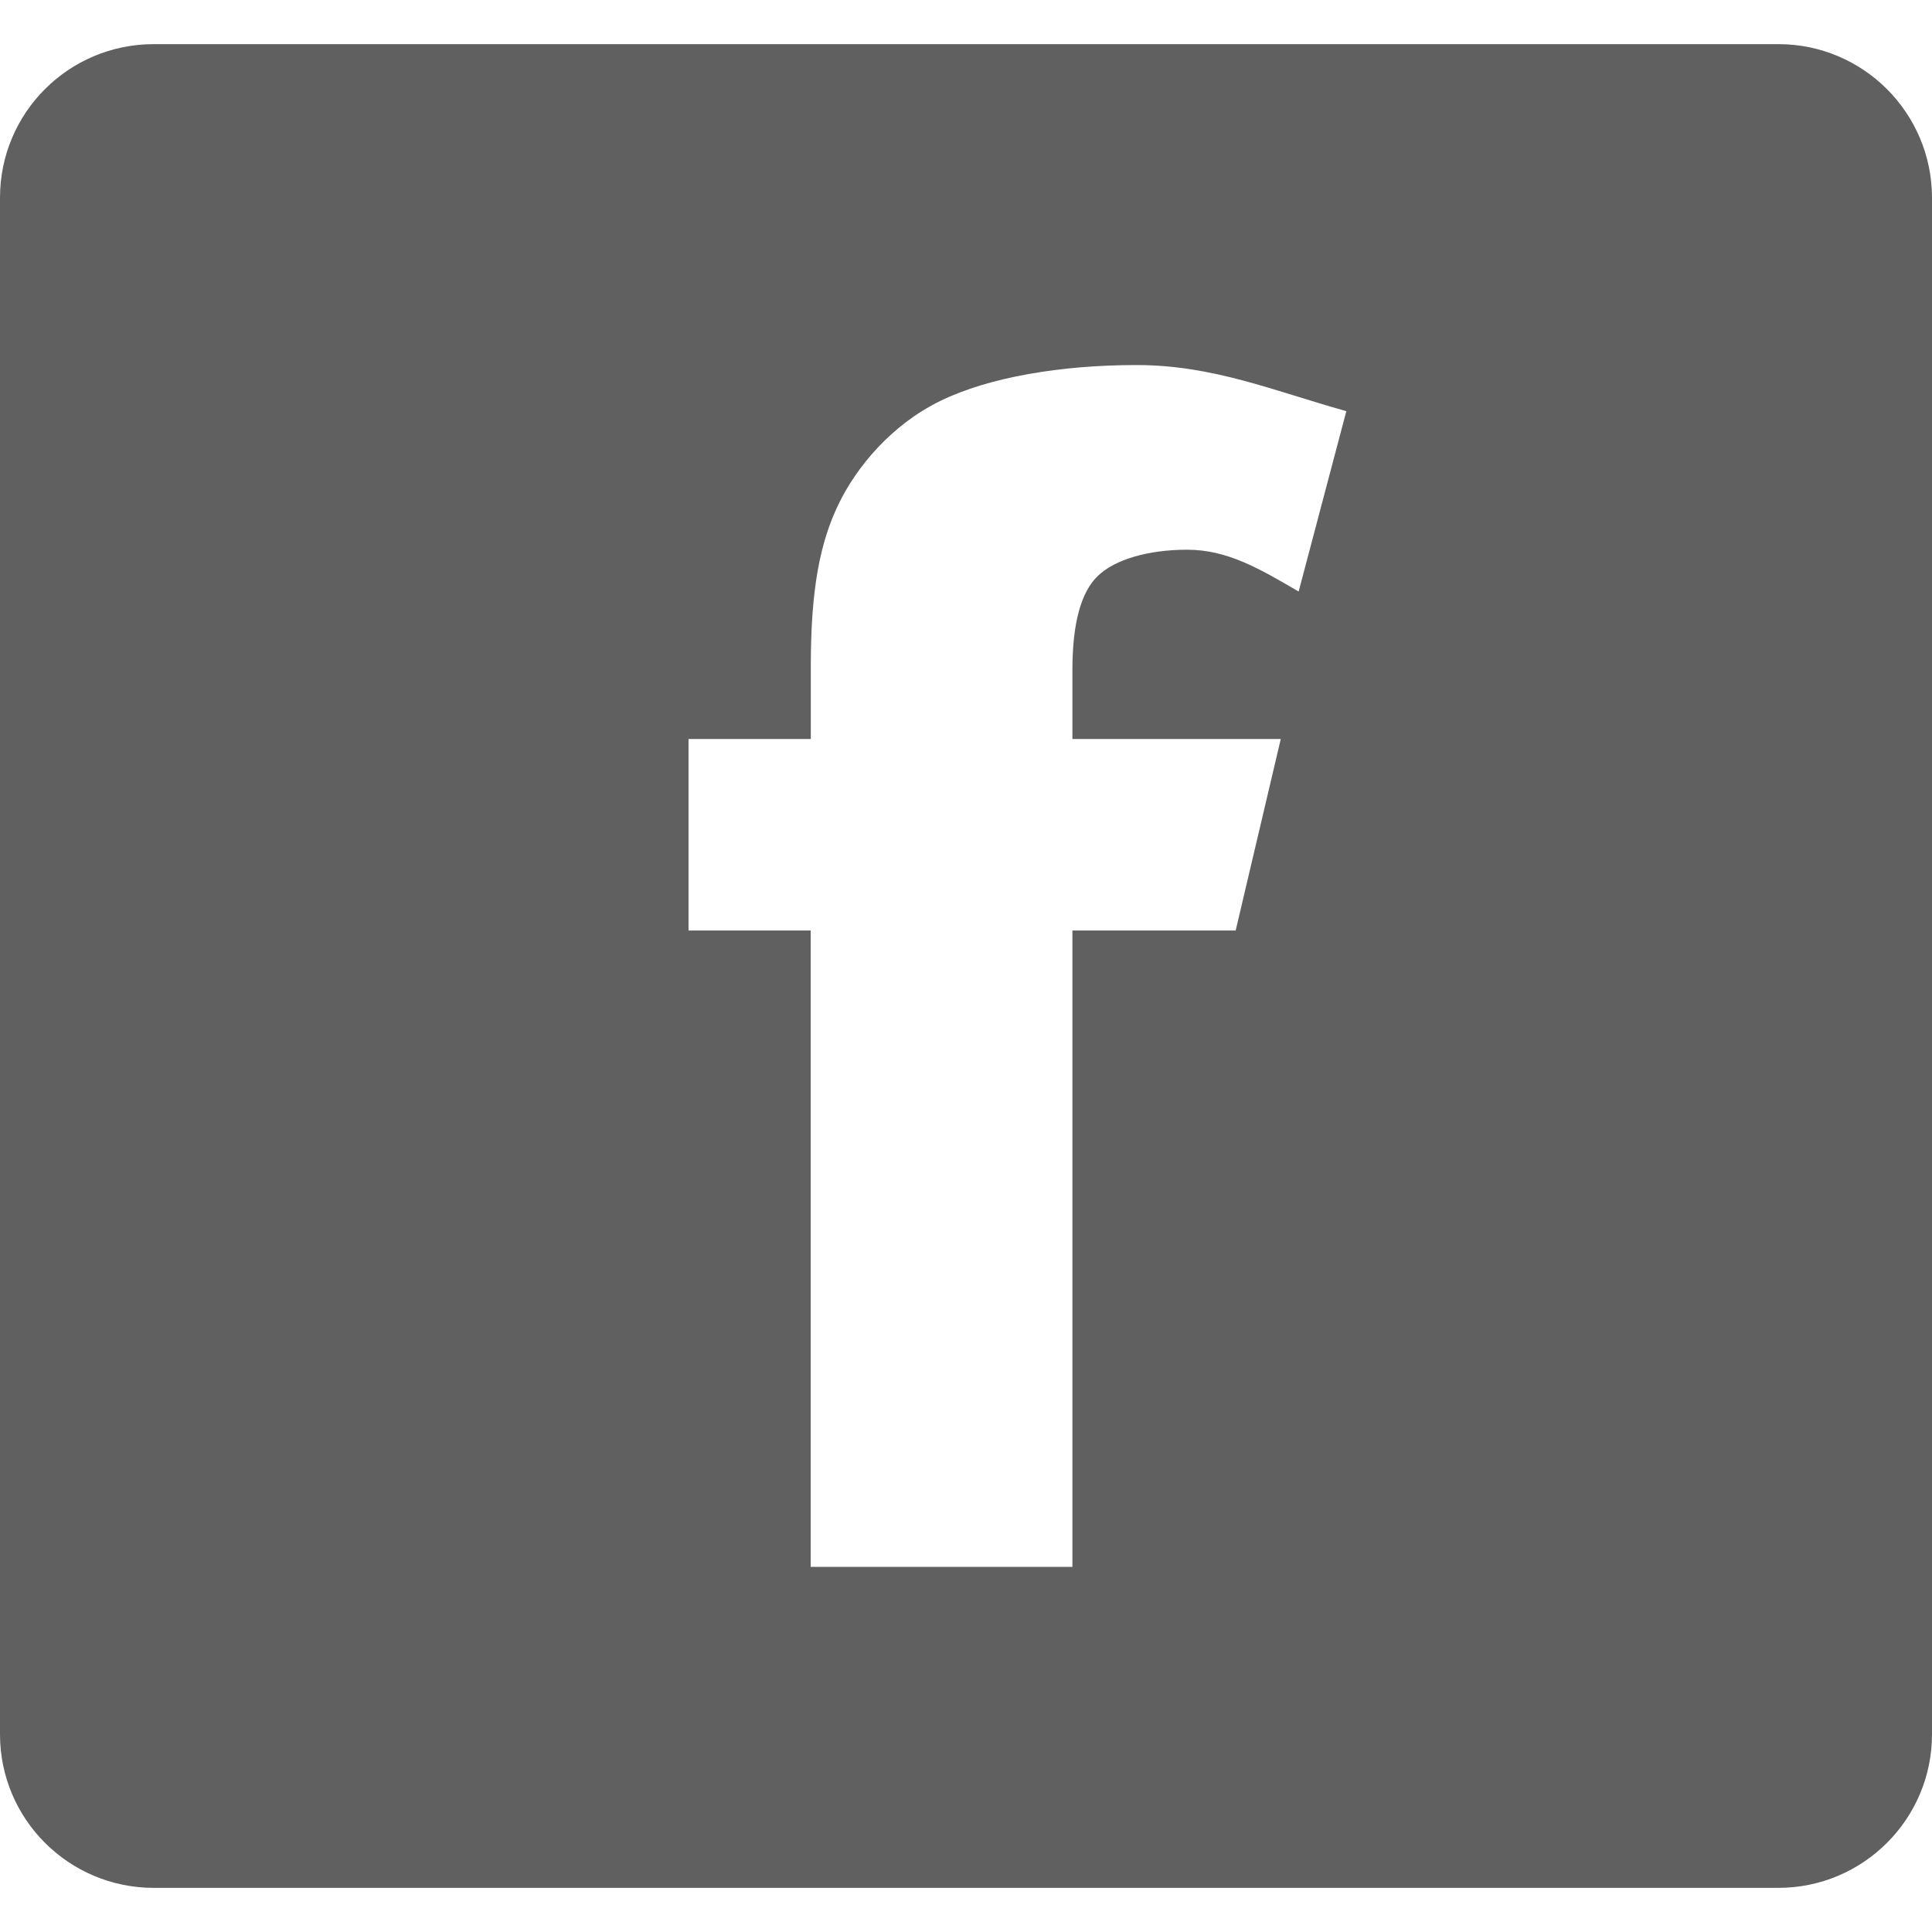
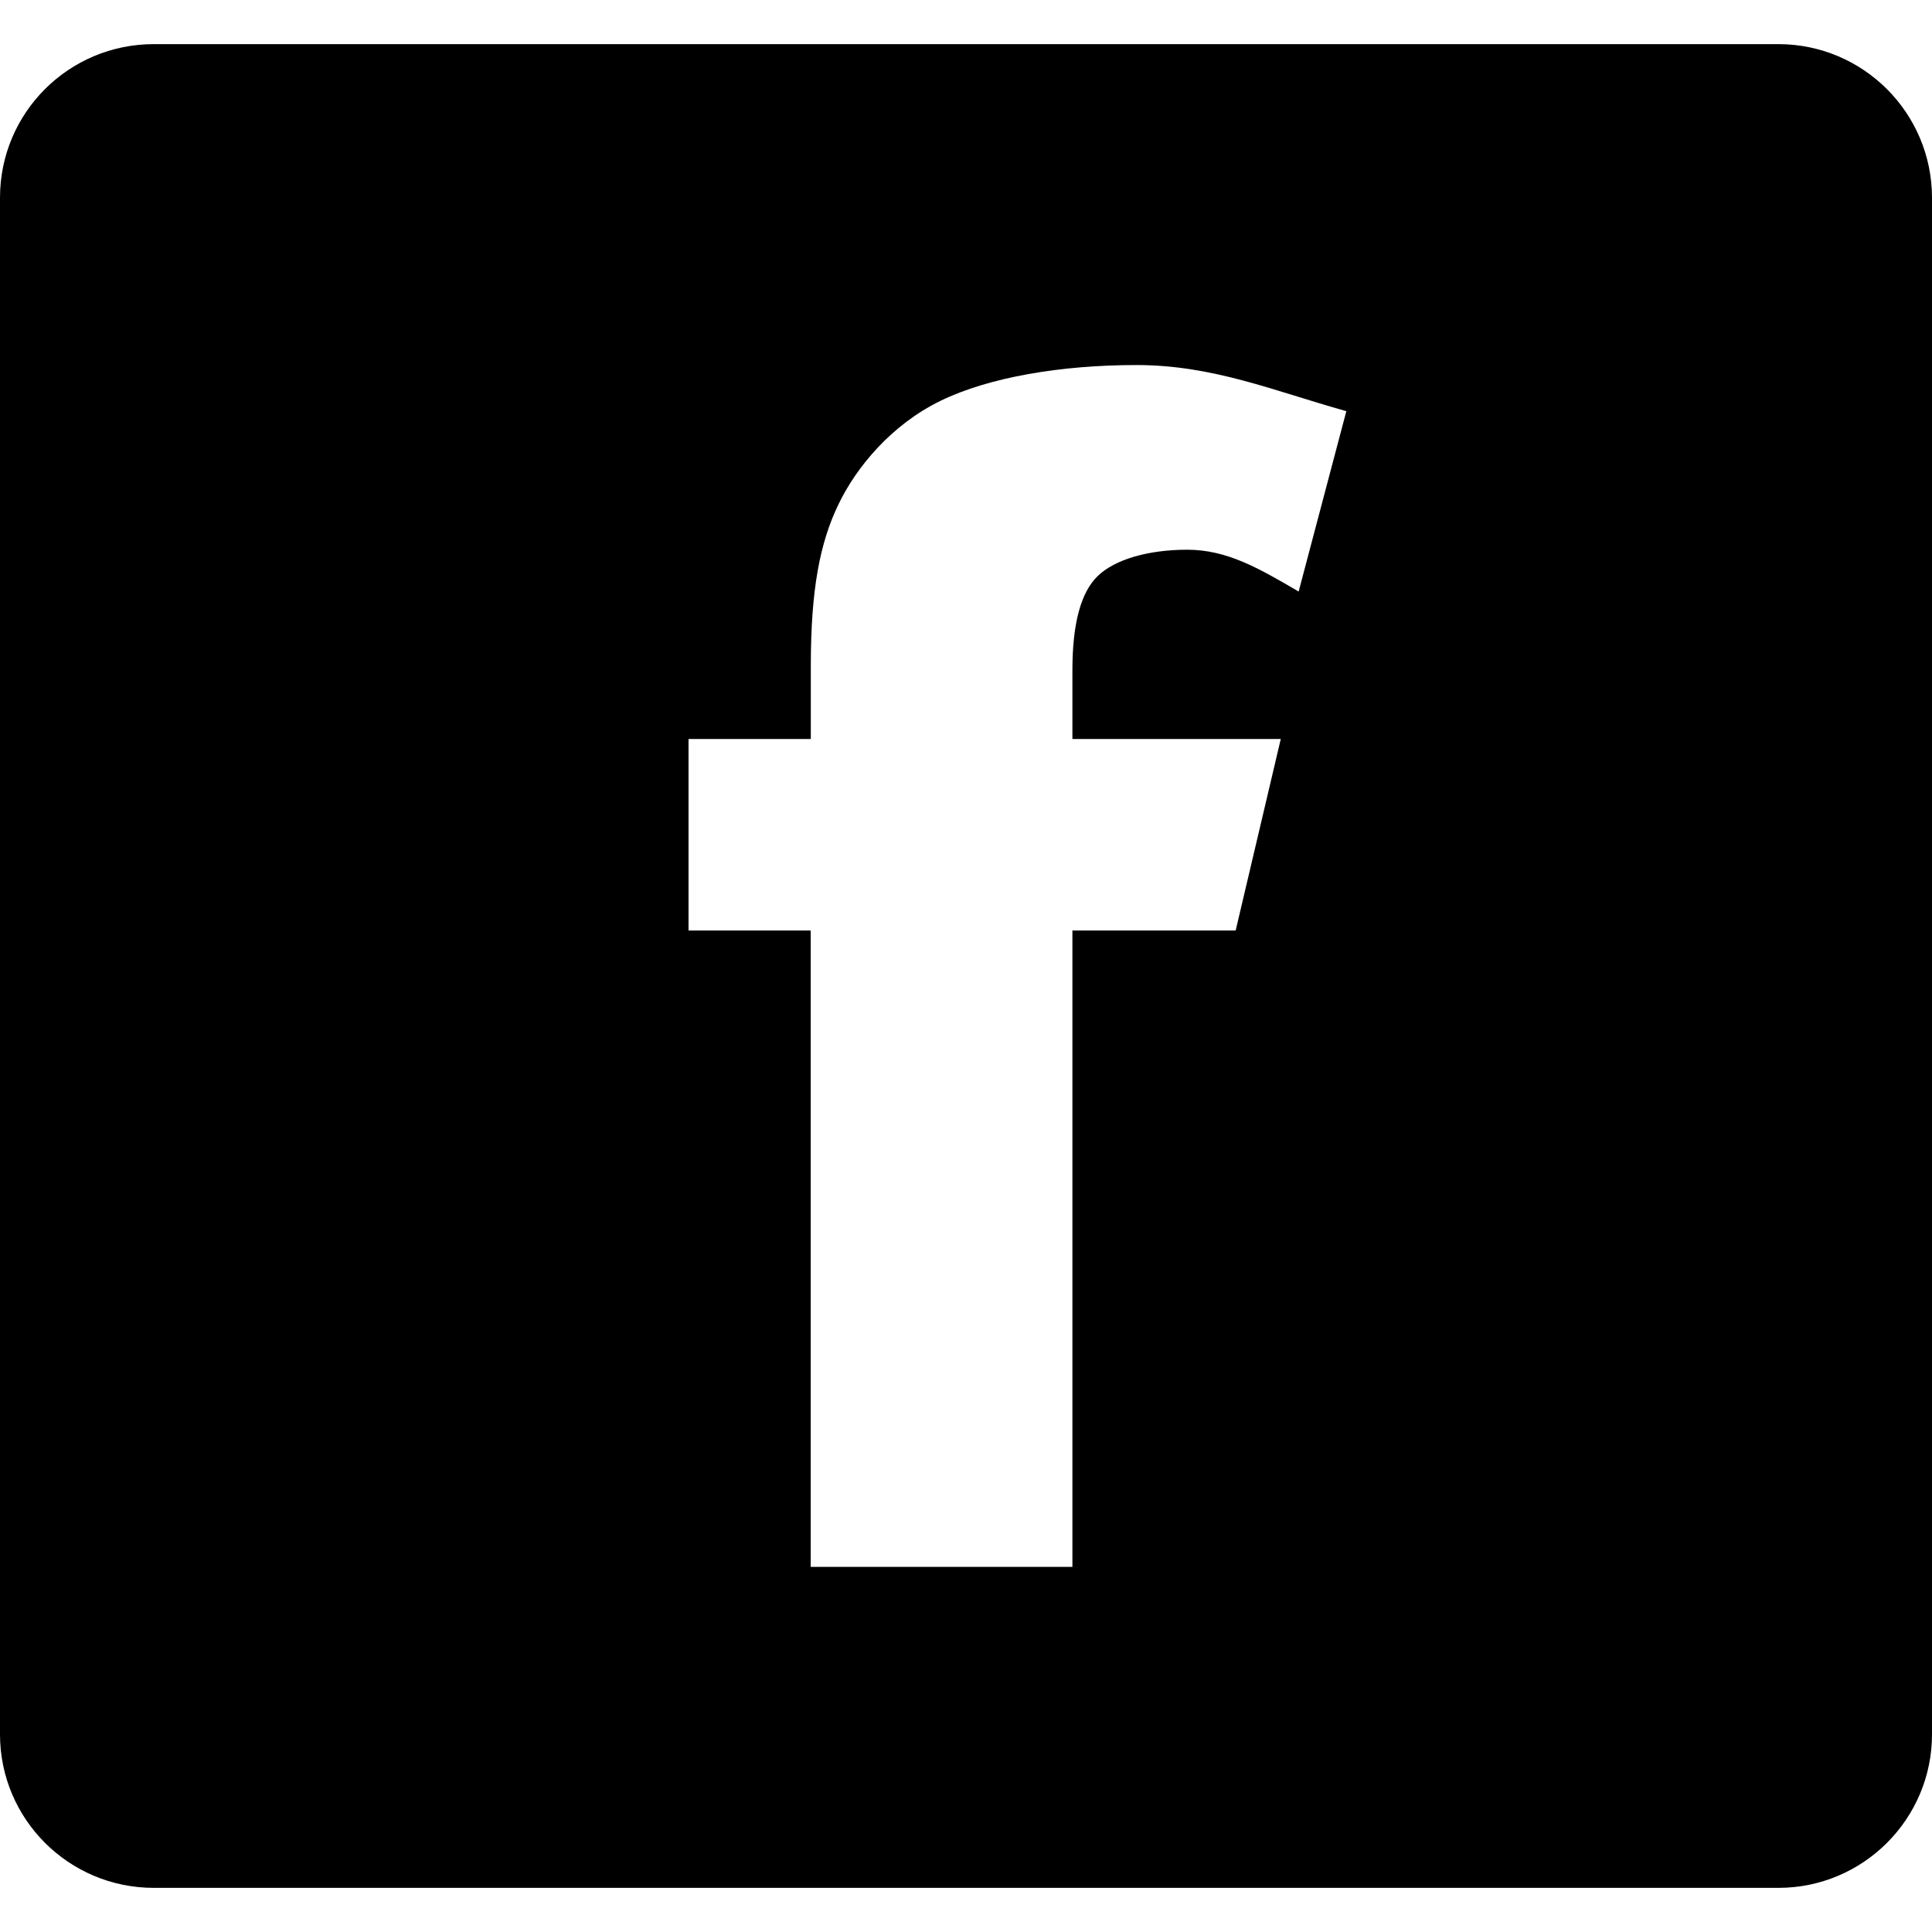
<svg xmlns="http://www.w3.org/2000/svg" version="1.1" id="Capa_1" x="0px" y="0px" viewBox="0 0 29.94 29.94" style="enable-background:new 0 0 29.94 29.94;" xml:space="preserve">
  <g>
-     <path style="fill: #606060" d="M27.56,0.684H2.383C1.065,0.684,0,1.748,0,3.064v23.813c0,1.312,1.065,2.379,2.383,2.379H27.56   c1.312,0,2.38-1.066,2.38-2.379V3.064C29.939,1.748,28.871,0.684,27.56,0.684z M20.125,9.167c-0.619-0.362-1.11-0.648-1.727-0.648   c-0.604,0-1.12,0.151-1.384,0.405c-0.264,0.252-0.395,0.74-0.395,1.461v1.067h3.229l-0.699,2.968h-2.53v9.862h-4.056V14.42H10.67   v-2.968h1.895v-1.133c0-1.193,0.143-1.907,0.425-2.496c0.281-0.587,0.826-1.241,1.584-1.611c0.757-0.369,1.877-0.555,3.036-0.555   c1.188,0,2.116,0.396,3.254,0.715L20.125,9.167z" />
+     <path d="M27.56,0.684H2.383C1.065,0.684,0,1.748,0,3.064v23.813c0,1.312,1.065,2.379,2.383,2.379H27.56   c1.312,0,2.38-1.066,2.38-2.379V3.064C29.939,1.748,28.871,0.684,27.56,0.684z M20.125,9.167c-0.619-0.362-1.11-0.648-1.727-0.648   c-0.604,0-1.12,0.151-1.384,0.405c-0.264,0.252-0.395,0.74-0.395,1.461v1.067h3.229l-0.699,2.968h-2.53v9.862h-4.056V14.42H10.67   v-2.968h1.895v-1.133c0-1.193,0.143-1.907,0.425-2.496c0.281-0.587,0.826-1.241,1.584-1.611c0.757-0.369,1.877-0.555,3.036-0.555   c1.188,0,2.116,0.396,3.254,0.715L20.125,9.167z" />
    <g>
	</g>
    <g>
	</g>
    <g>
	</g>
    <g>
	</g>
    <g>
	</g>
    <g>
	</g>
    <g>
	</g>
    <g>
	</g>
    <g>
	</g>
    <g>
	</g>
    <g>
	</g>
    <g>
	</g>
    <g>
	</g>
    <g>
	</g>
    <g>
	</g>
  </g>
  <g>
</g>
  <g>
</g>
  <g>
</g>
  <g>
</g>
  <g>
</g>
  <g>
</g>
  <g>
</g>
  <g>
</g>
  <g>
</g>
  <g>
</g>
  <g>
</g>
  <g>
</g>
  <g>
</g>
  <g>
</g>
  <g>
</g>
</svg>
